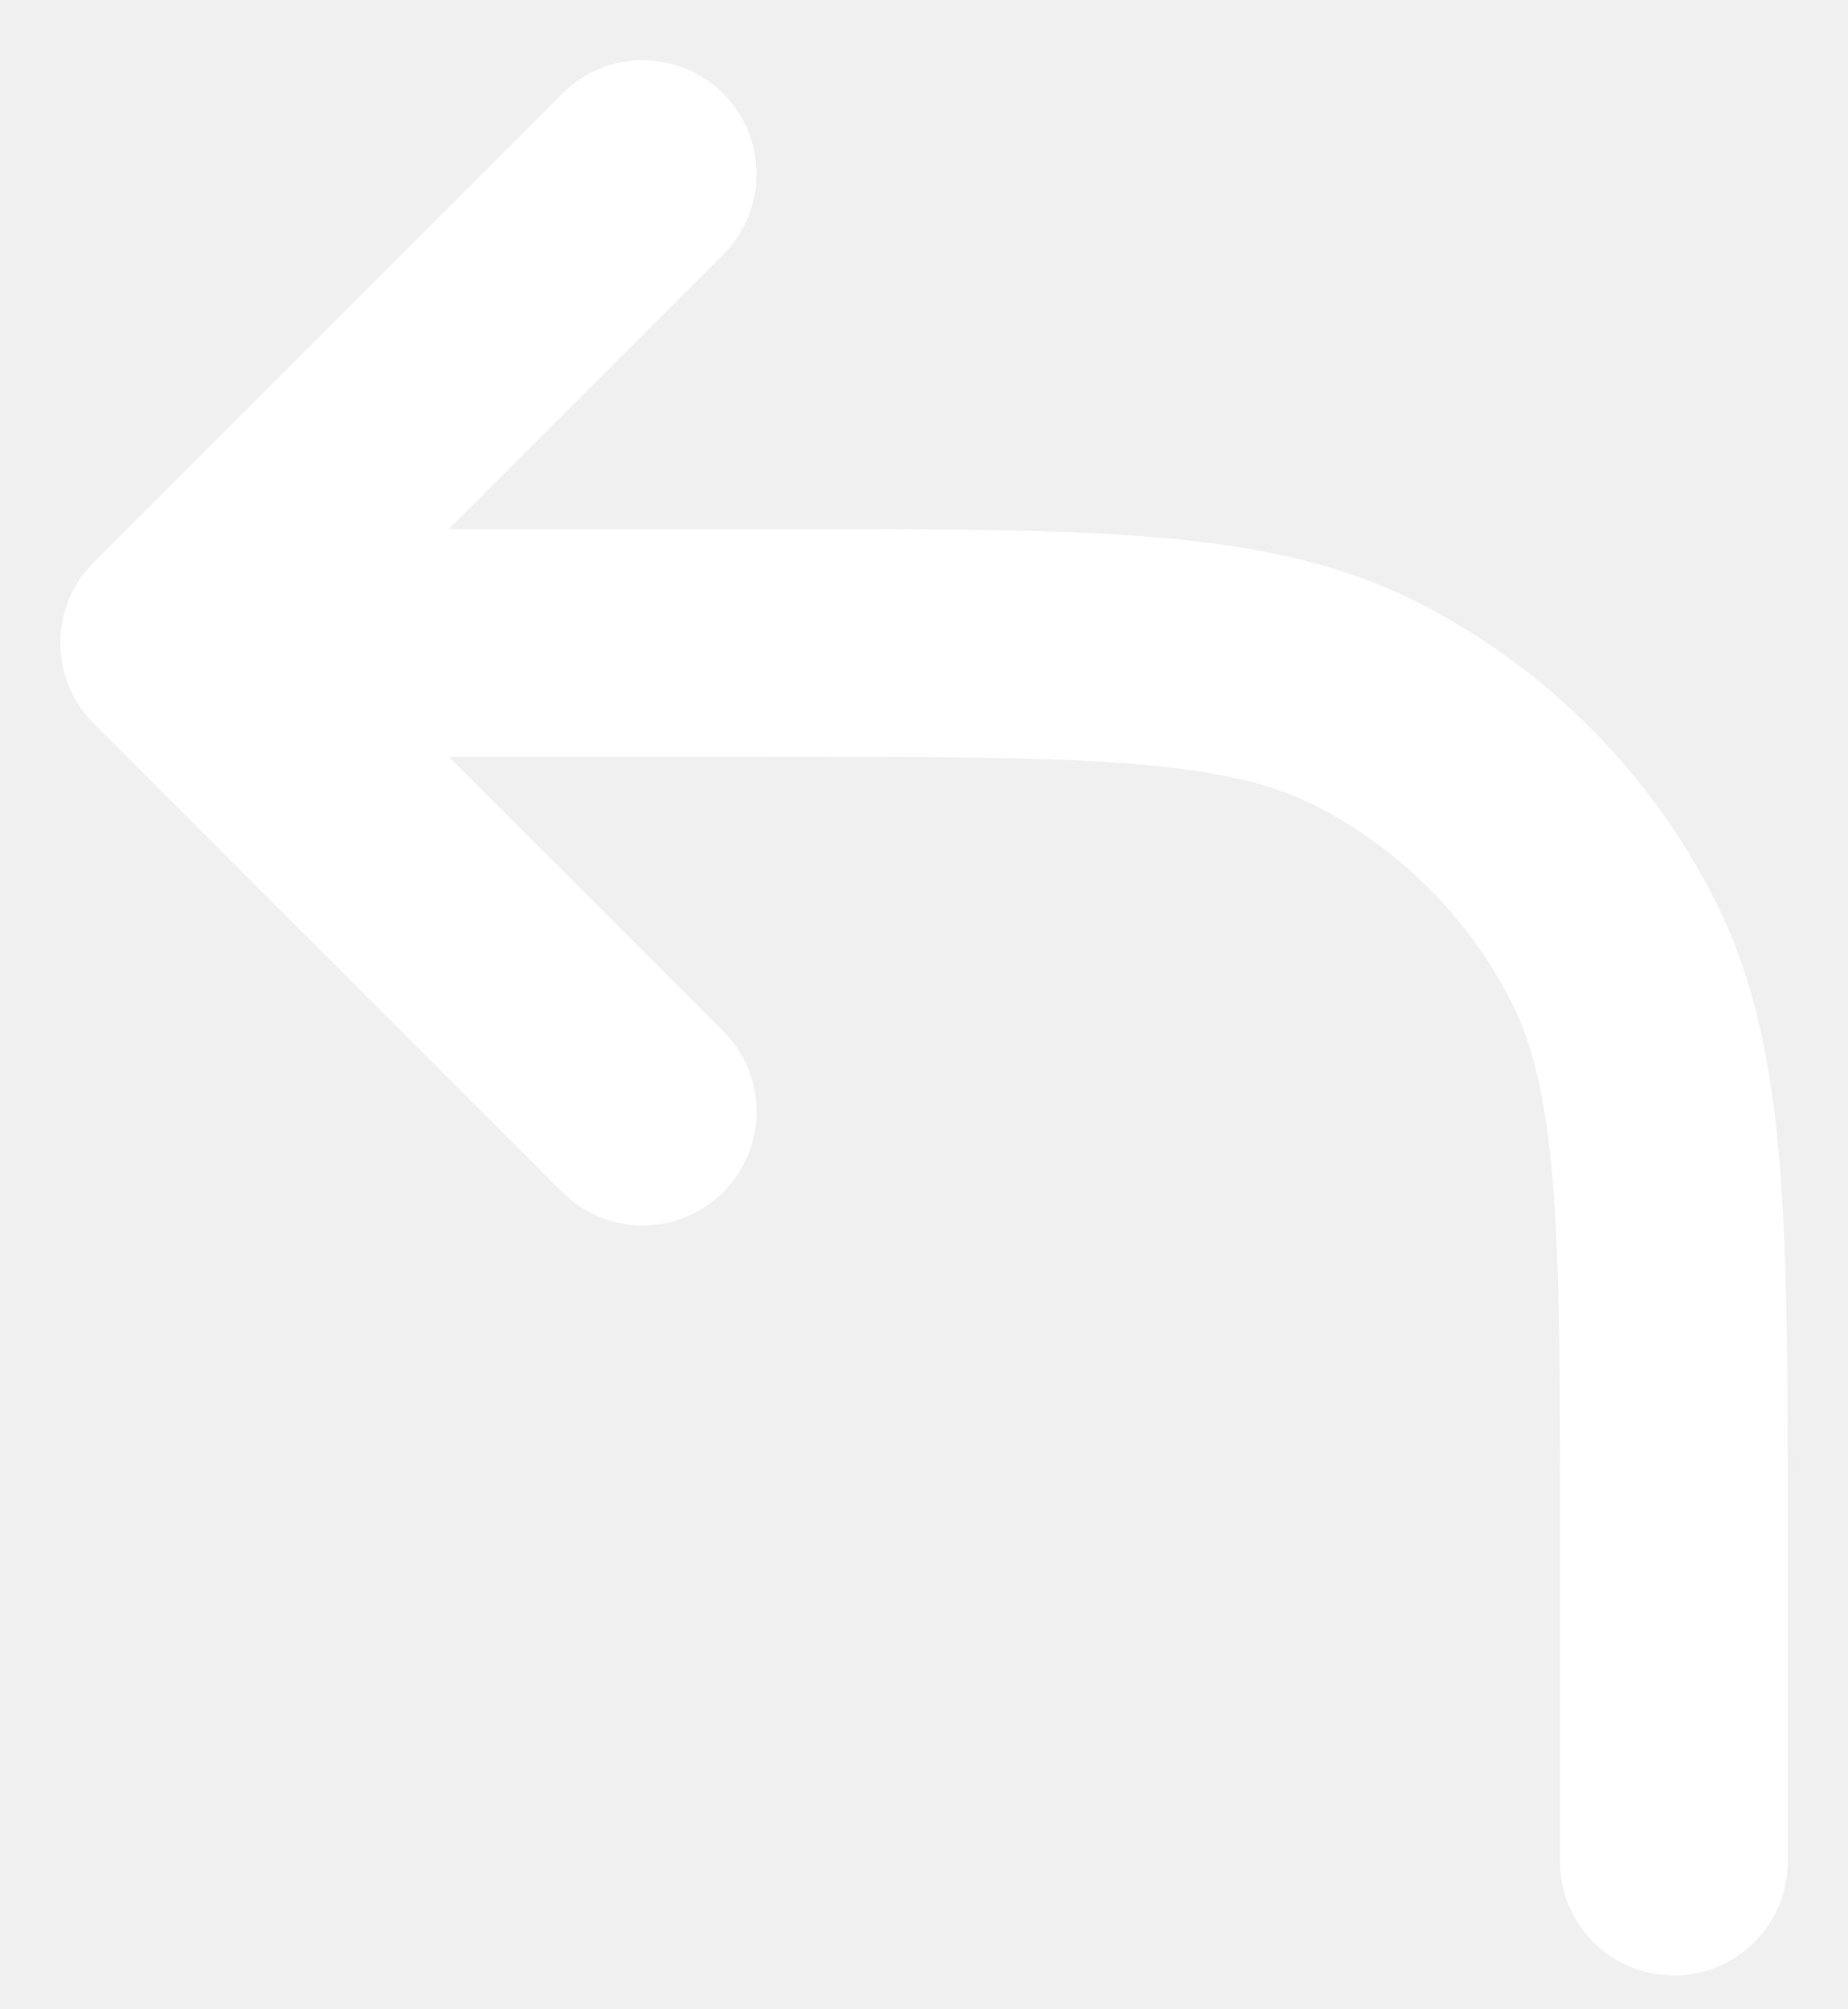
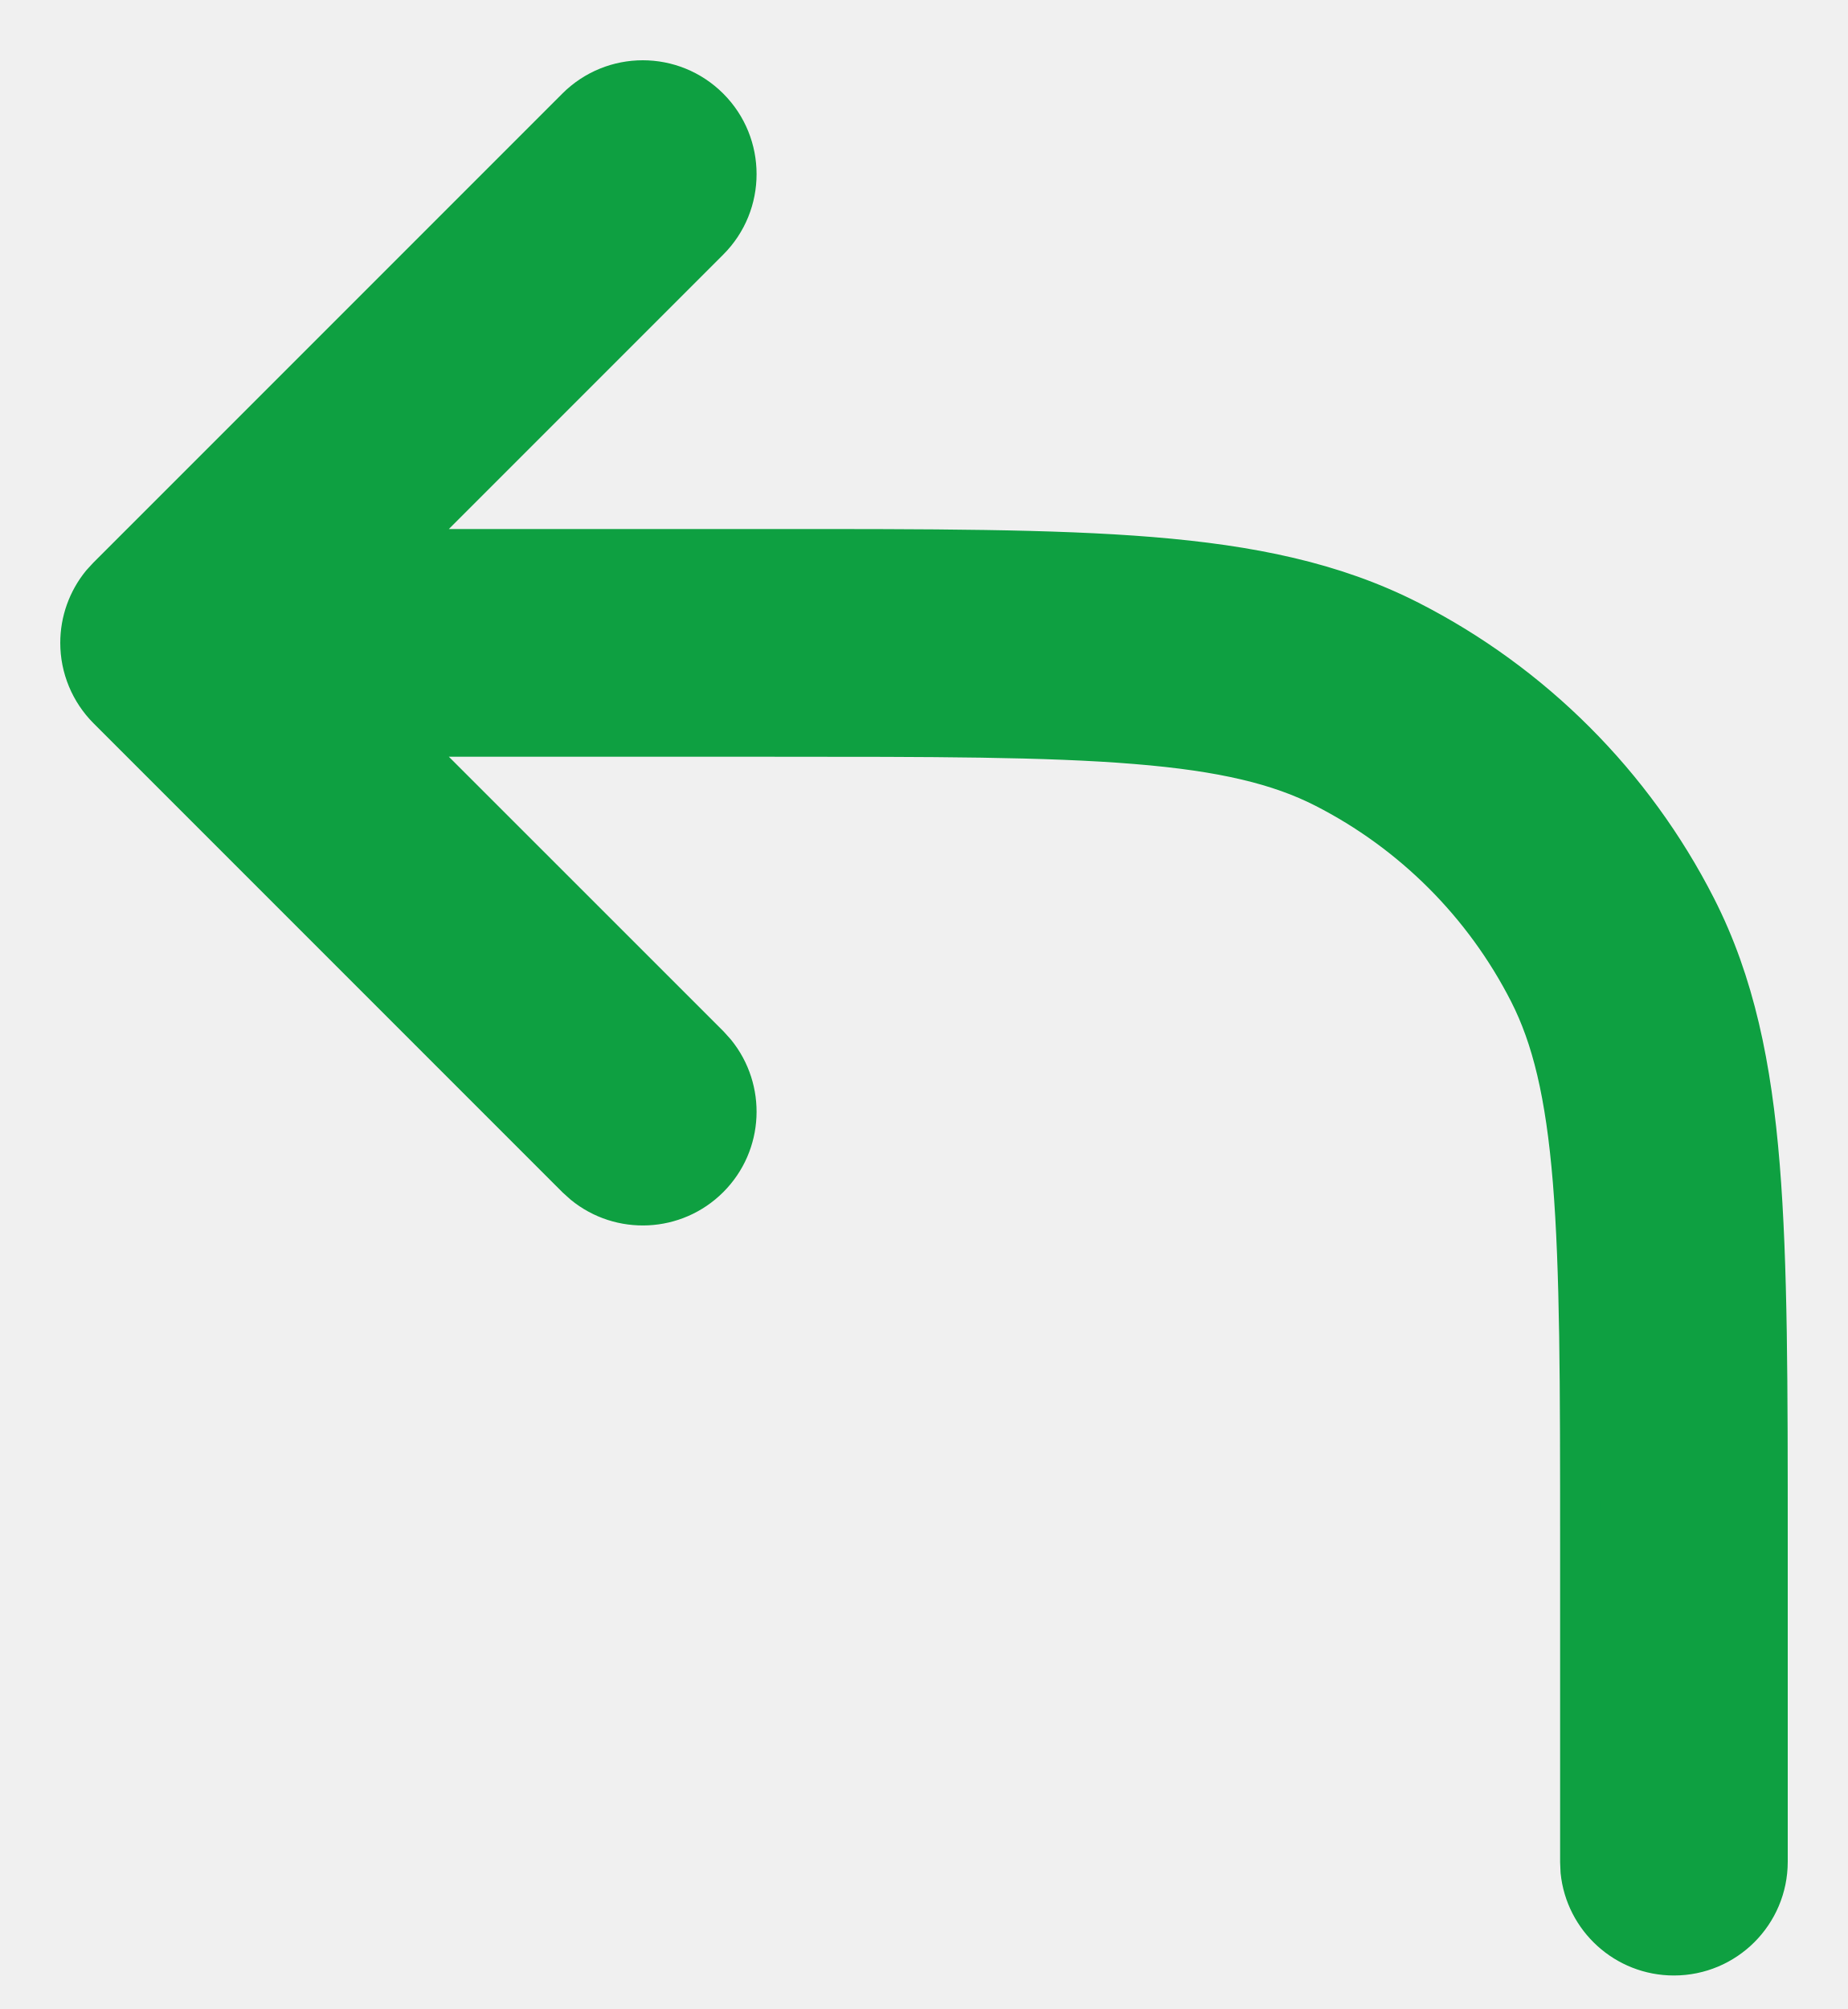
<svg xmlns="http://www.w3.org/2000/svg" width="23" height="25" viewBox="0 0 23 25" fill="none">
-   <path d="M9.634 6.833H4.983L8.825 2.991C9.28 2.536 9.28 1.797 8.825 1.342C8.369 0.886 7.631 0.886 7.175 1.342L1.342 7.175L1.264 7.26C1.094 7.468 1 7.729 1 8C1 8.309 1.123 8.606 1.342 8.825L7.175 14.658L7.264 14.738C7.722 15.112 8.398 15.085 8.825 14.658C9.252 14.231 9.278 13.556 8.905 13.097L8.825 13.008L4.983 9.167H9.634C11.613 9.167 13.028 9.167 14.136 9.258C15.231 9.347 15.925 9.519 16.481 9.802C17.579 10.362 18.472 11.255 19.031 12.352C19.314 12.909 19.486 13.602 19.576 14.697C19.666 15.806 19.667 17.22 19.667 19.2V23.167L19.672 23.286C19.732 23.874 20.229 24.333 20.833 24.333C21.478 24.333 22 23.811 22 23.167V19.2C22 17.259 22.001 15.733 21.901 14.508C21.8 13.268 21.589 12.233 21.11 11.293C20.327 9.756 19.077 8.506 17.541 7.723C16.6 7.244 15.565 7.034 14.325 6.932C13.1 6.832 11.574 6.833 9.634 6.833Z" fill="white" stroke="white" stroke-width="0.5" stroke-linecap="round" stroke-linejoin="round" />
+   <path d="M9.634 6.833H4.983L8.825 2.991C9.28 2.536 9.28 1.797 8.825 1.342C8.369 0.886 7.631 0.886 7.175 1.342L1.342 7.175L1.264 7.26C1.094 7.468 1 7.729 1 8C1 8.309 1.123 8.606 1.342 8.825L7.175 14.658L7.264 14.738C7.722 15.112 8.398 15.085 8.825 14.658C9.252 14.231 9.278 13.556 8.905 13.097L8.825 13.008L4.983 9.167H9.634C11.613 9.167 13.028 9.167 14.136 9.258C15.231 9.347 15.925 9.519 16.481 9.802C17.579 10.362 18.472 11.255 19.031 12.352C19.314 12.909 19.486 13.602 19.576 14.697C19.666 15.806 19.667 17.22 19.667 19.2V23.167L19.672 23.286C19.732 23.874 20.229 24.333 20.833 24.333C21.478 24.333 22 23.811 22 23.167V19.2C22 17.259 22.001 15.733 21.901 14.508C21.8 13.268 21.589 12.233 21.11 11.293C20.327 9.756 19.077 8.506 17.541 7.723C16.6 7.244 15.565 7.034 14.325 6.932C13.1 6.832 11.574 6.833 9.634 6.833Z" fill="#0EA041" stroke="#0EA041" stroke-width="0.5" stroke-linecap="round" stroke-linejoin="round" />
</svg>
